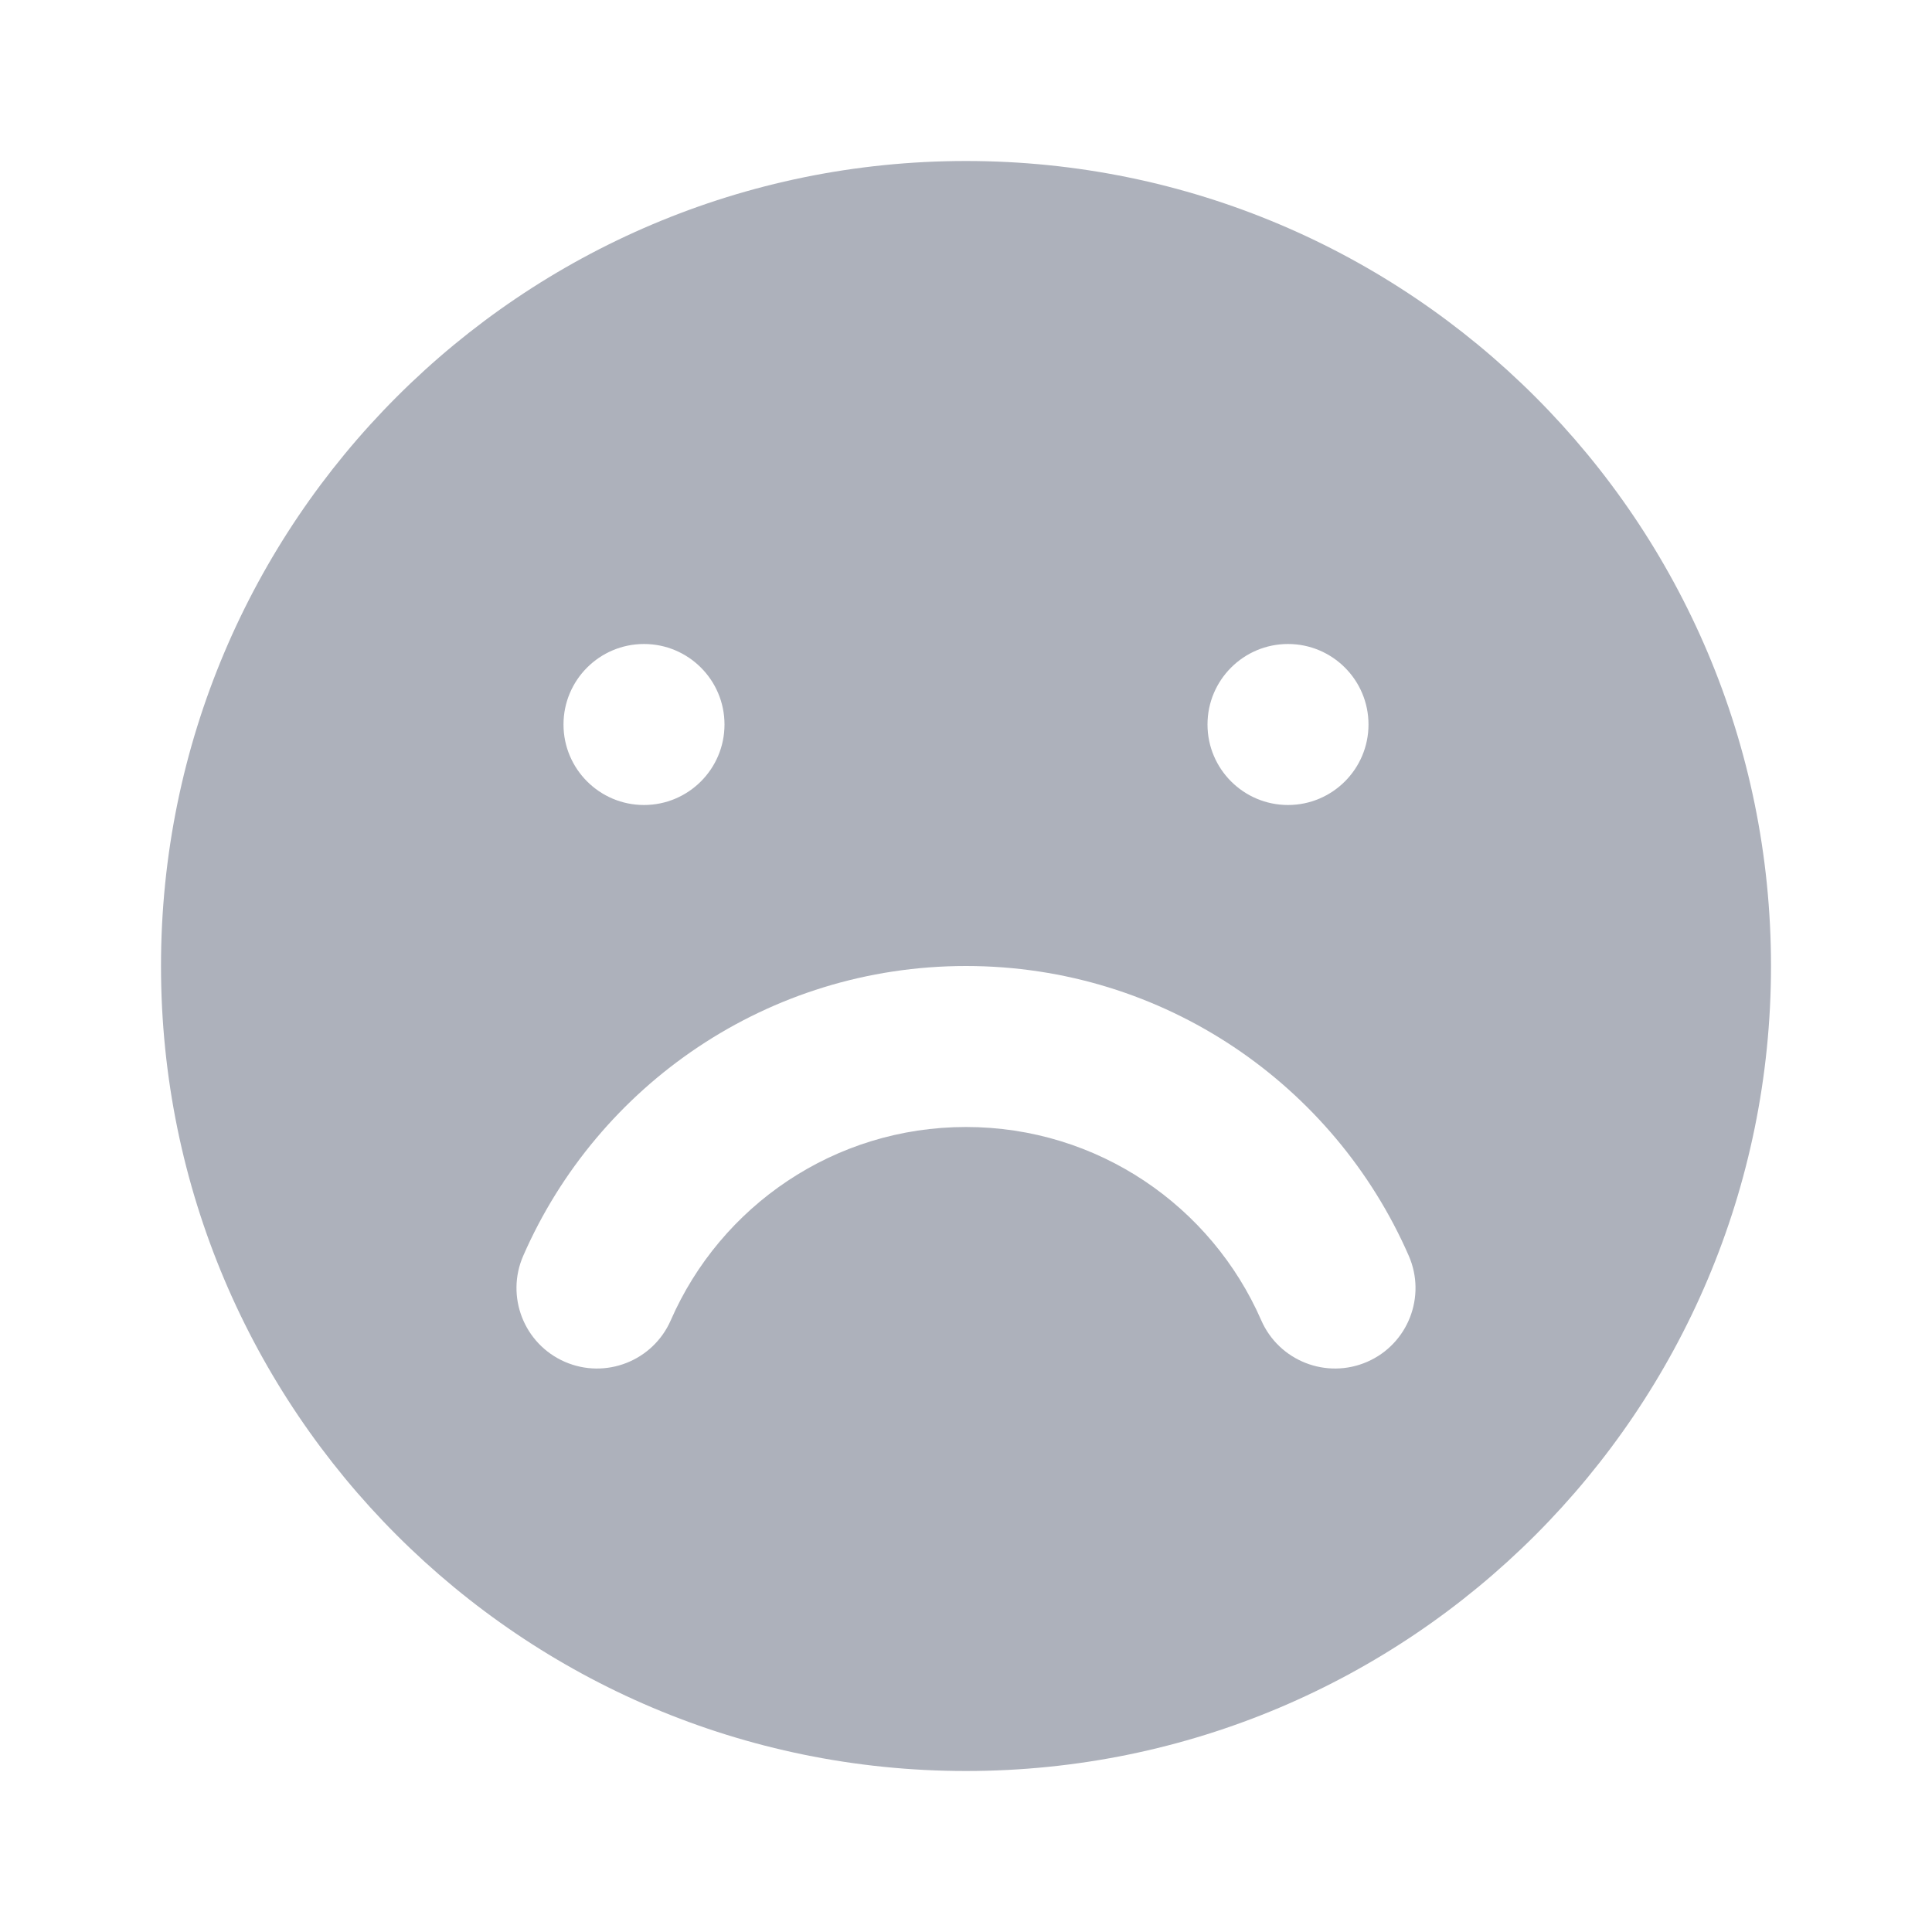
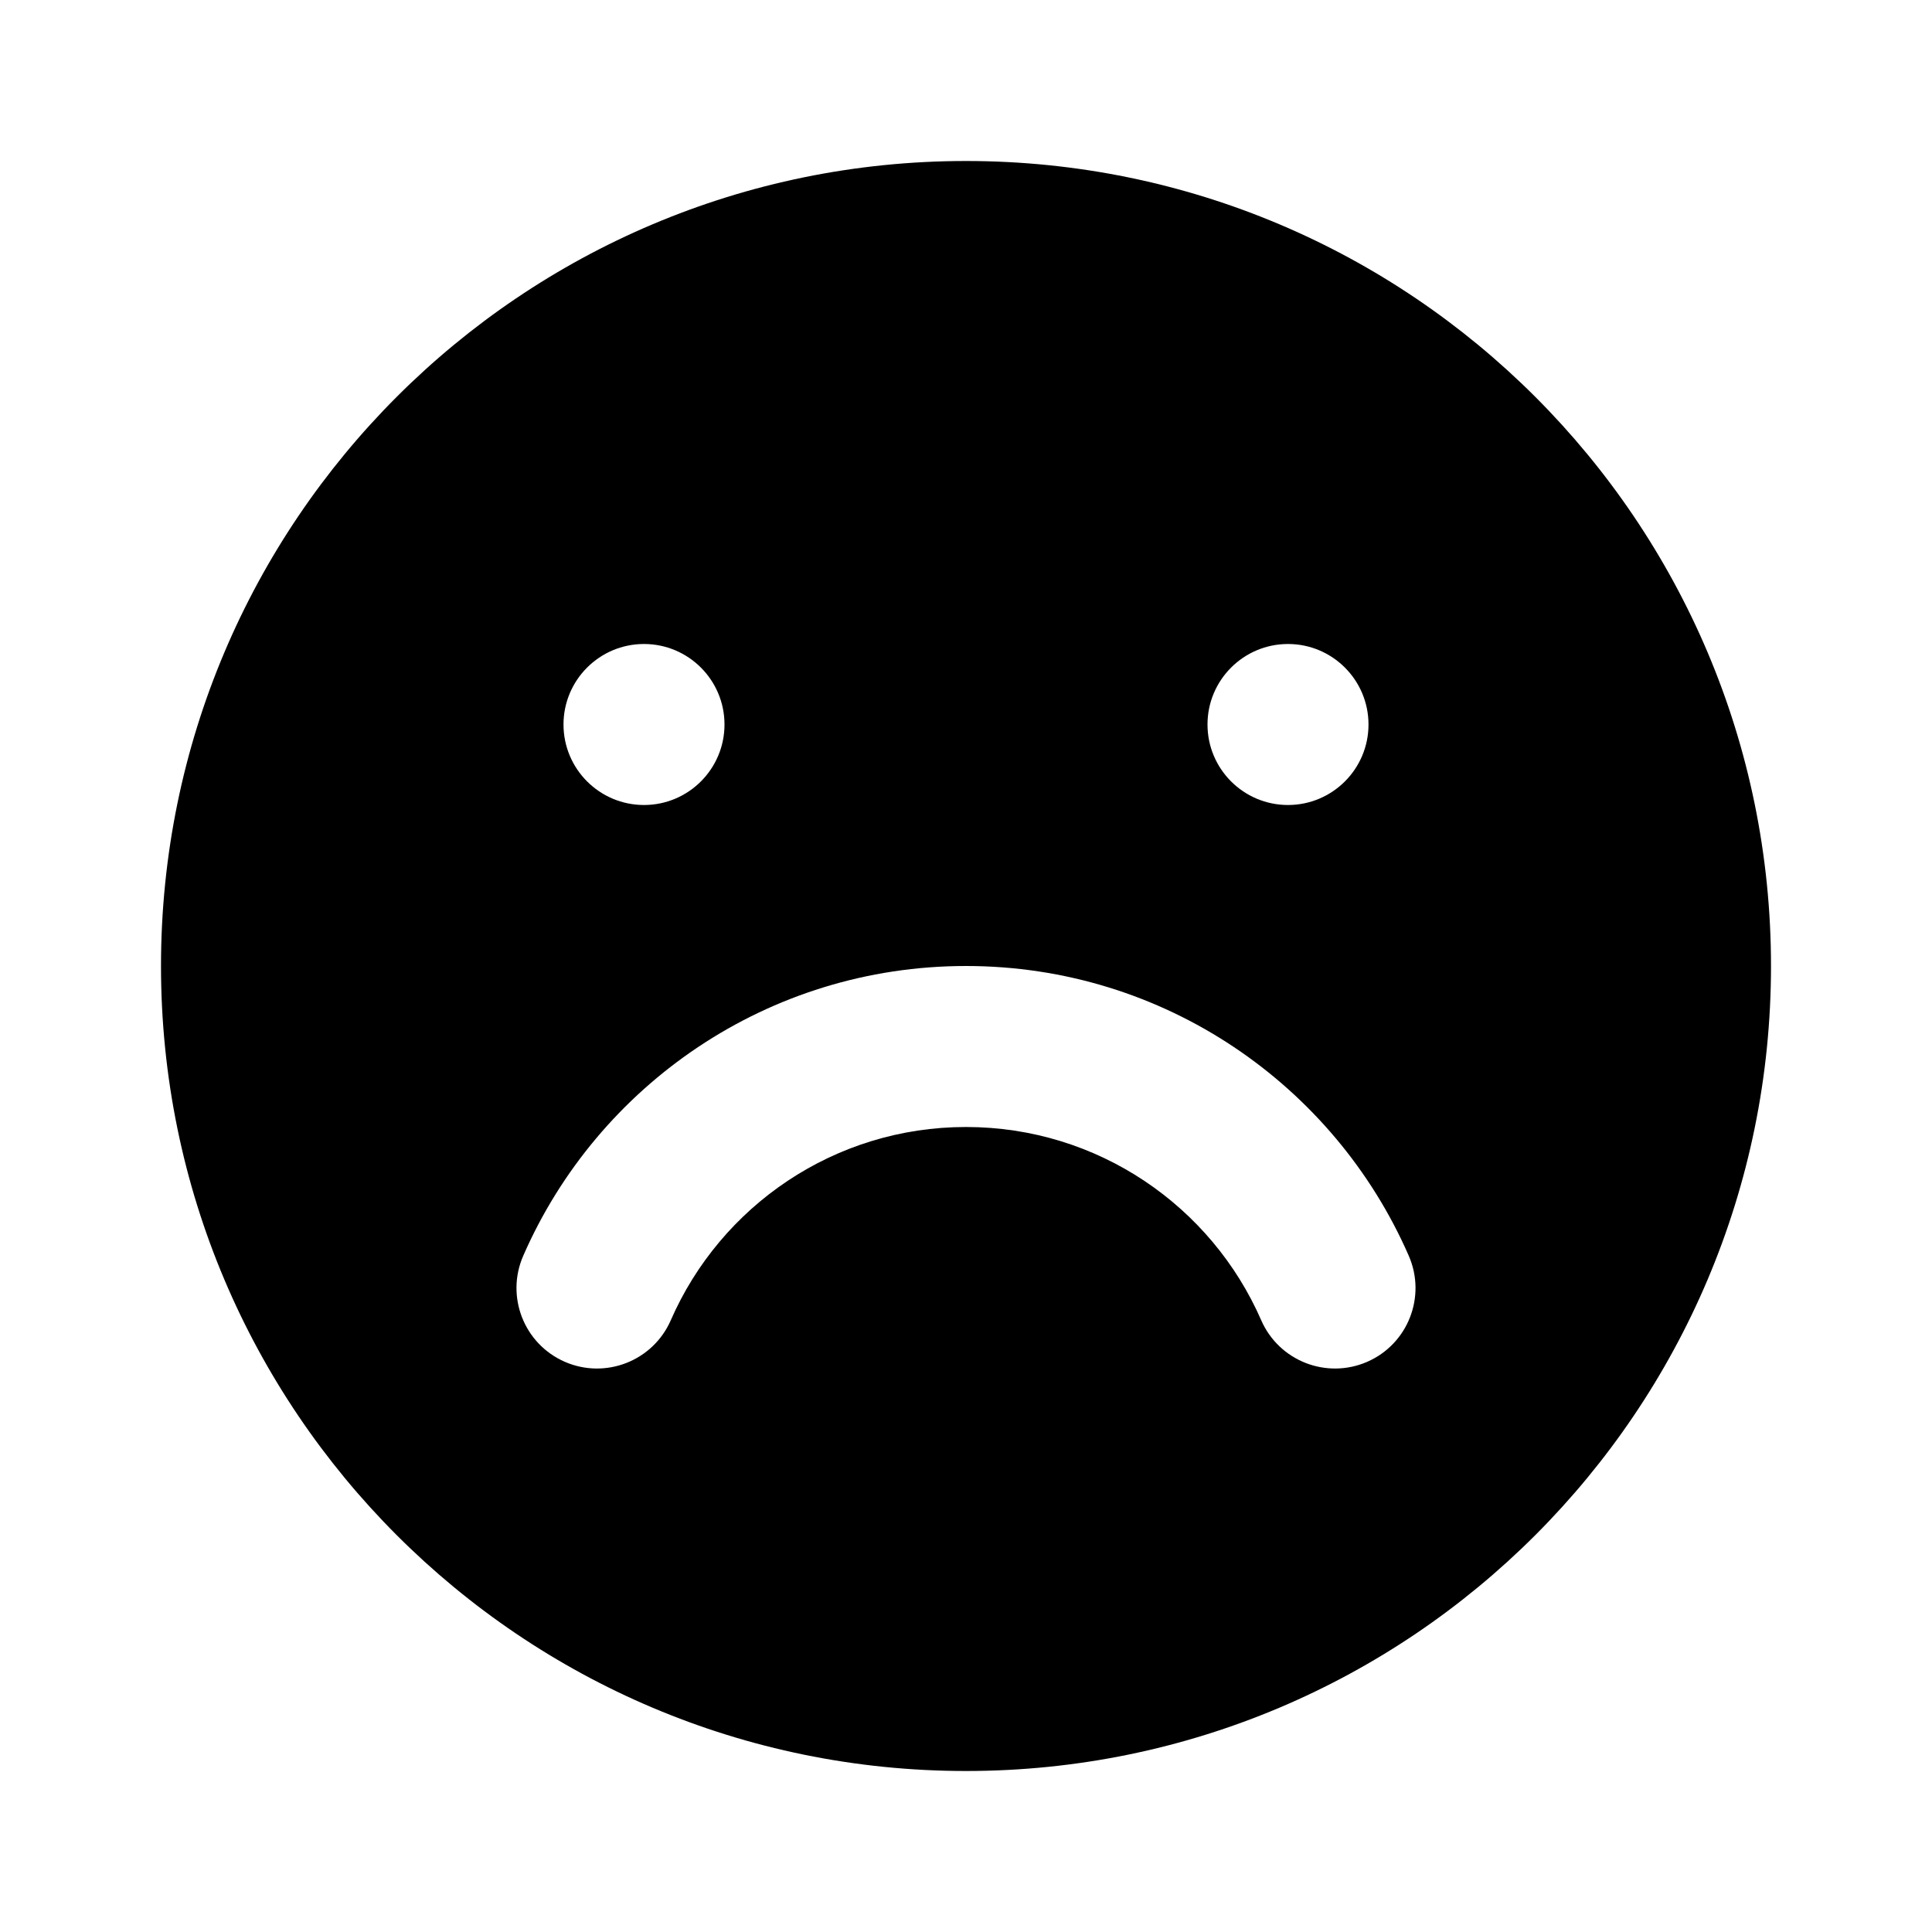
- <svg xmlns="http://www.w3.org/2000/svg" width="36" height="36" viewBox="0 0 36 36" fill="none">
-   <path fill-rule="evenodd" clip-rule="evenodd" d="M18 33C26.284 33 33 26.284 33 18C33 9.716 26.284 3 18 3C9.716 3 3 9.716 3 18C3 26.284 9.716 33 18 33ZM12.499 24.601C12.167 25.36 11.283 25.706 10.524 25.375C9.764 25.043 9.418 24.159 9.75 23.399C11.137 20.224 14.307 18 18 18C21.693 18 24.863 20.224 26.25 23.399C26.582 24.159 26.236 25.043 25.477 25.375C24.717 25.706 23.833 25.36 23.501 24.601C22.574 22.478 20.458 21 18 21C15.542 21 13.426 22.478 12.499 24.601ZM13.5 13.5C13.5 14.328 12.828 15 12 15C11.172 15 10.5 14.328 10.5 13.5C10.5 12.672 11.172 12 12 12C12.828 12 13.5 12.672 13.5 13.5ZM24 15C24.828 15 25.5 14.328 25.5 13.5C25.5 12.672 24.828 12 24 12C23.172 12 22.5 12.672 22.5 13.5C22.5 14.328 23.172 15 24 15Z" fill="#ADB1BB" />
+ <svg xmlns="http://www.w3.org/2000/svg" viewBox="0 0 36 36" fill="none">
+   <path fill-rule="evenodd" clip-rule="evenodd" d="M18 33C26.284 33 33 26.284 33 18C33 9.716 26.284 3 18 3C9.716 3 3 9.716 3 18C3 26.284 9.716 33 18 33ZM12.499 24.601C12.167 25.36 11.283 25.706 10.524 25.375C9.764 25.043 9.418 24.159 9.75 23.399C11.137 20.224 14.307 18 18 18C21.693 18 24.863 20.224 26.25 23.399C26.582 24.159 26.236 25.043 25.477 25.375C24.717 25.706 23.833 25.36 23.501 24.601C22.574 22.478 20.458 21 18 21C15.542 21 13.426 22.478 12.499 24.601ZM13.5 13.5C13.5 14.328 12.828 15 12 15C11.172 15 10.5 14.328 10.5 13.5C10.5 12.672 11.172 12 12 12C12.828 12 13.5 12.672 13.5 13.5ZM24 15C24.828 15 25.5 14.328 25.5 13.5C25.5 12.672 24.828 12 24 12C23.172 12 22.5 12.672 22.5 13.5C22.5 14.328 23.172 15 24 15Z" fill="currentColor" />
</svg>
